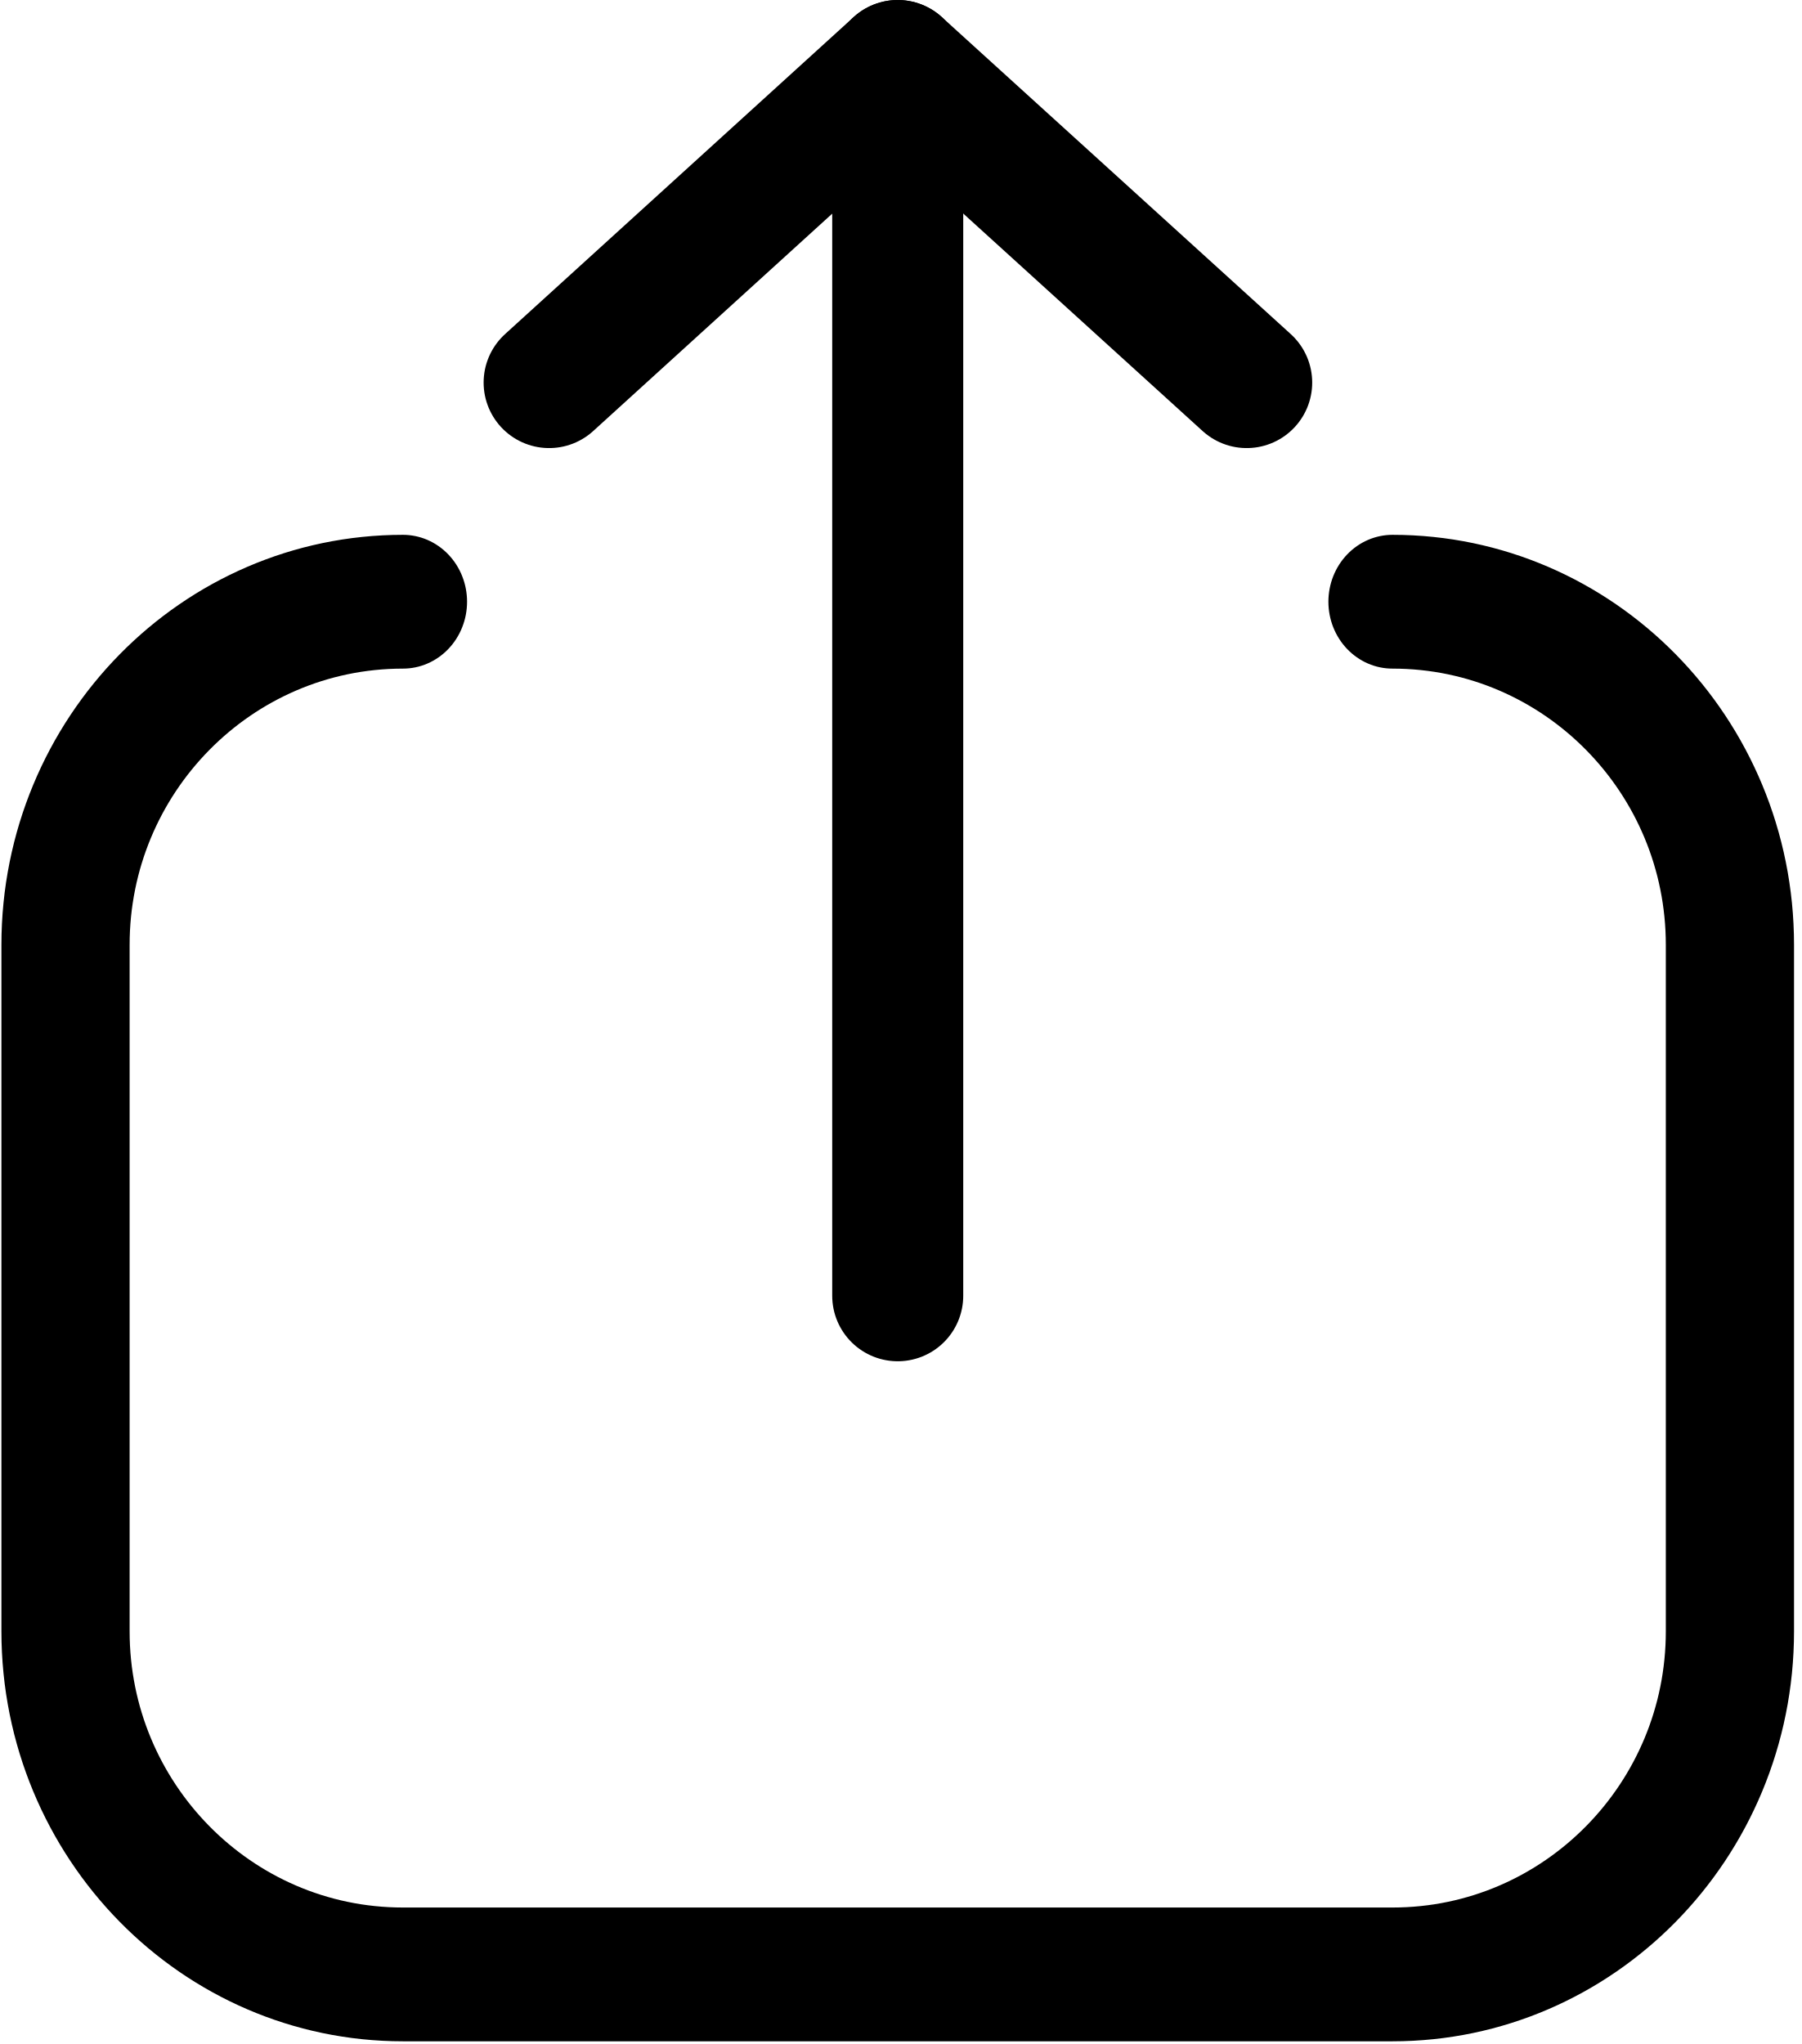
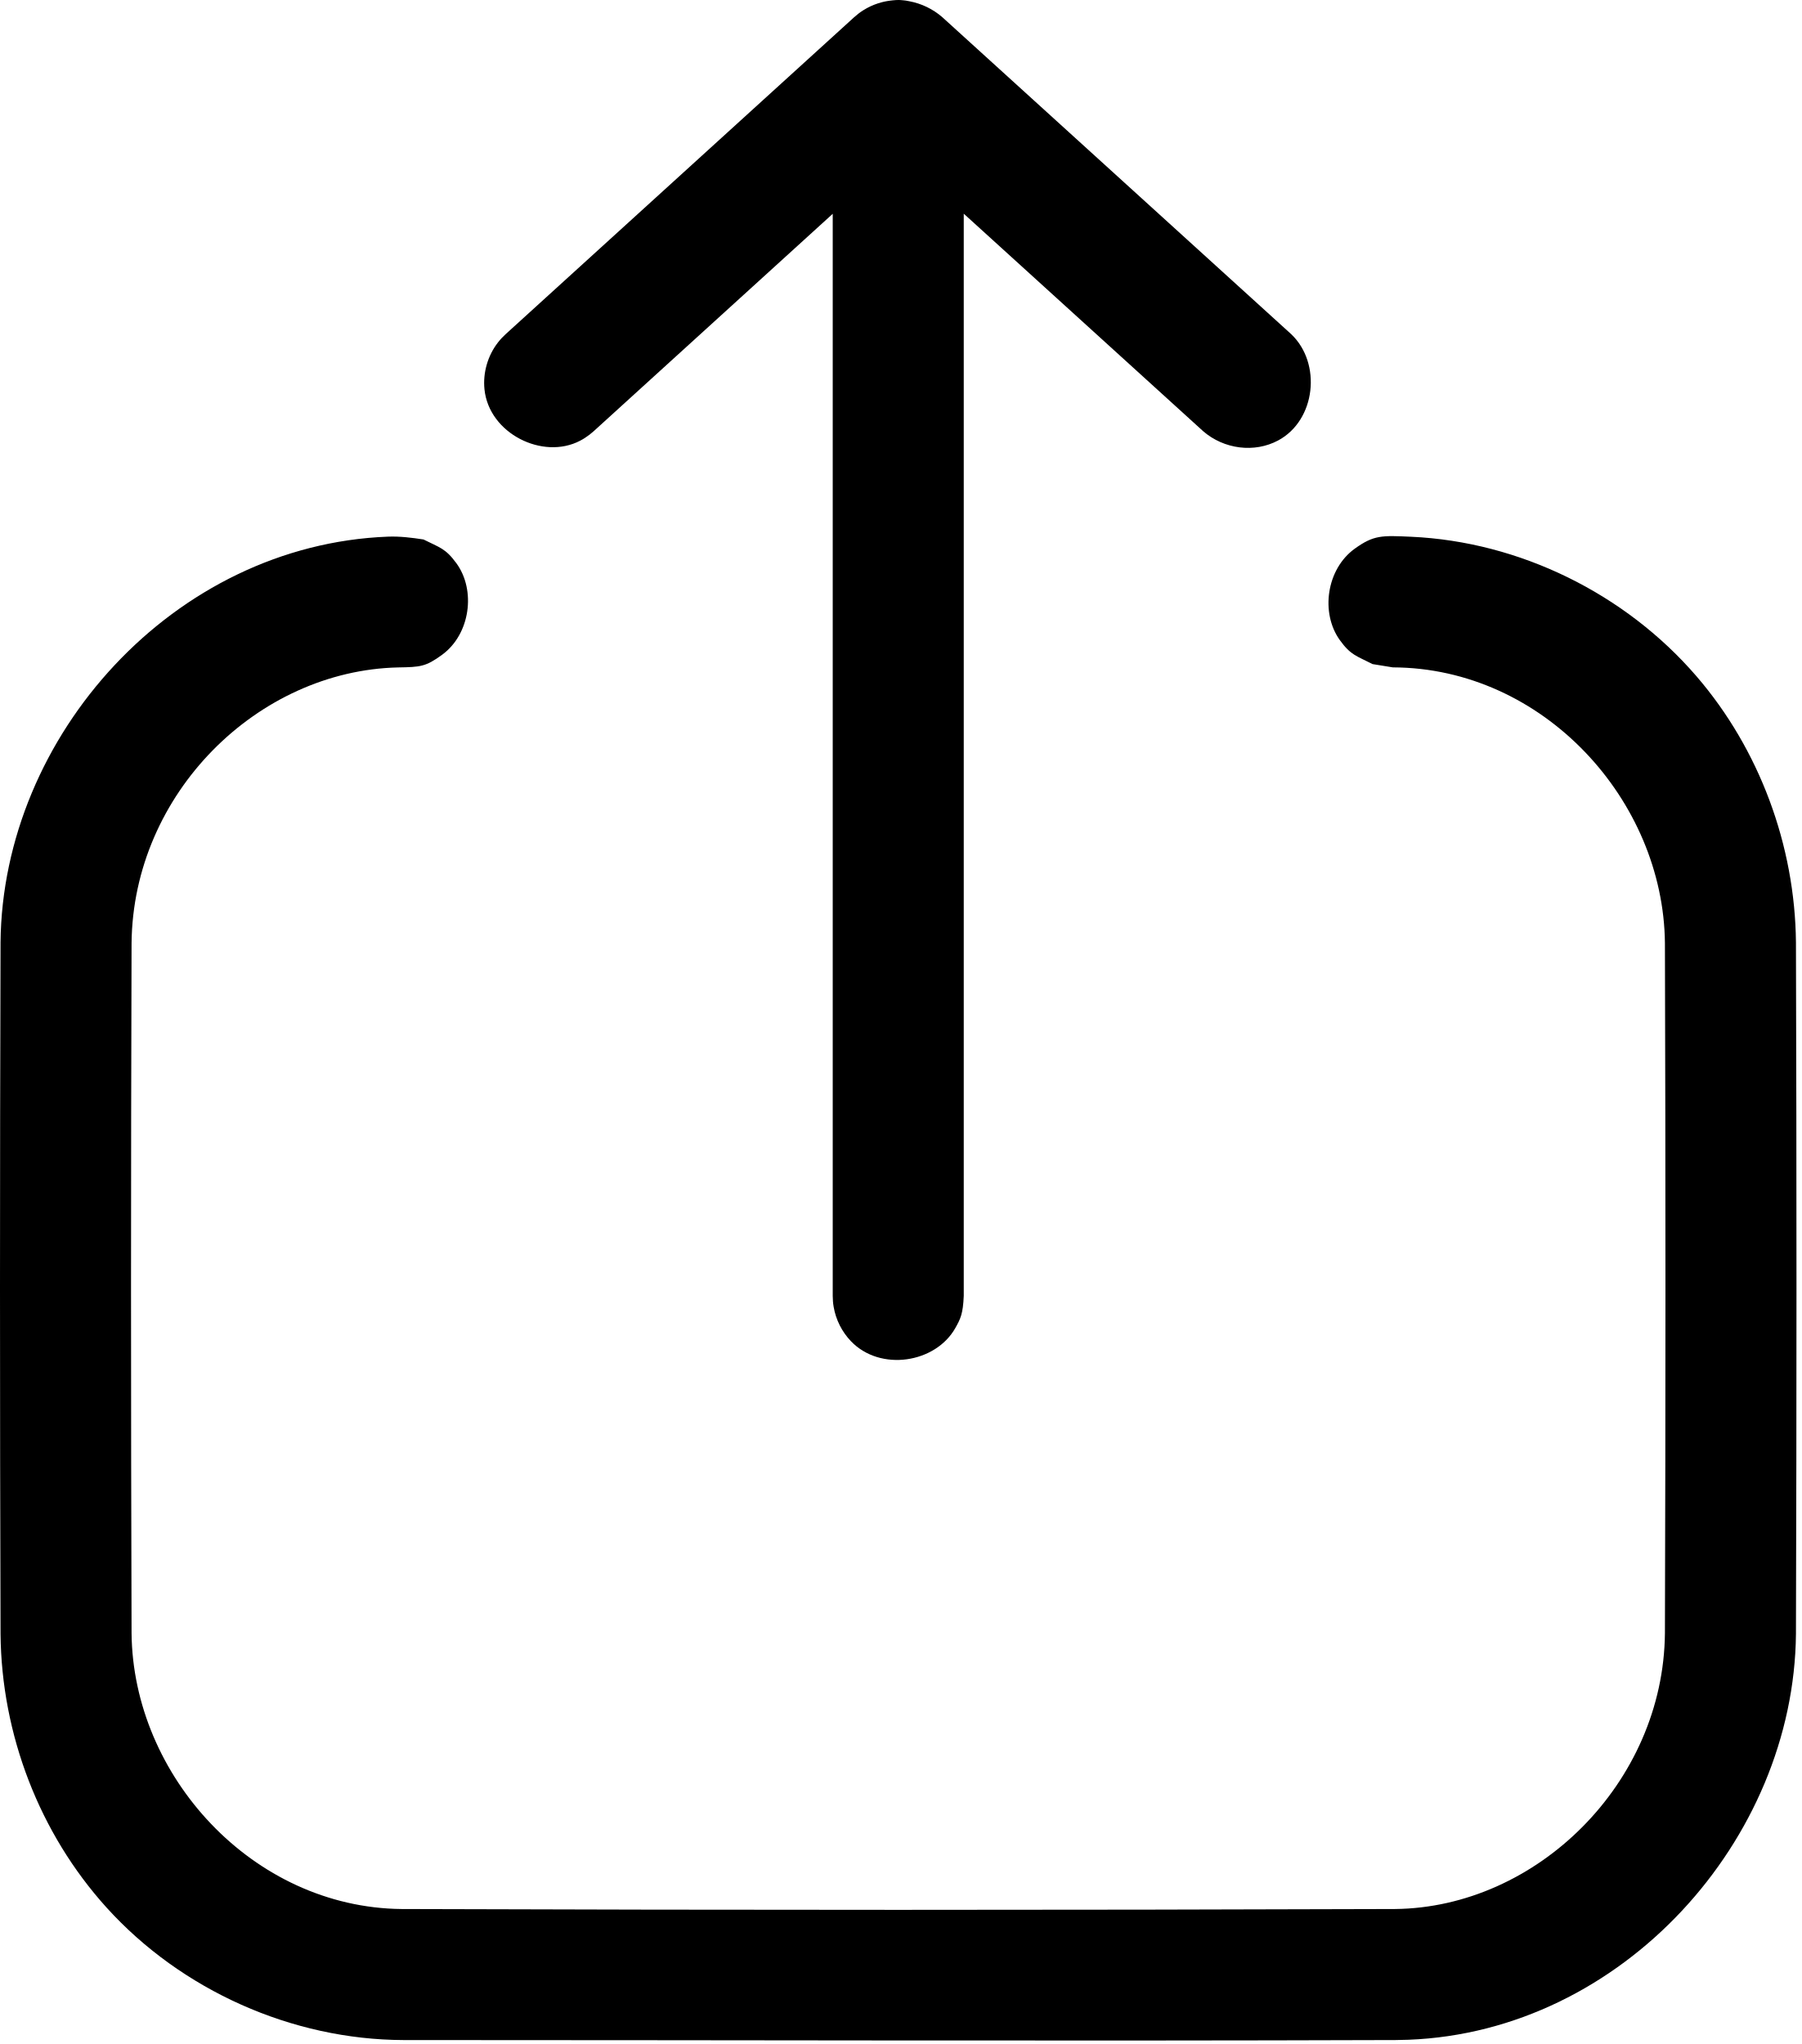
- <svg xmlns="http://www.w3.org/2000/svg" width="100%" height="100%" viewBox="0 0 275 312" version="1.1" xml:space="preserve" style="fill-rule:evenodd;clip-rule:evenodd;stroke-linecap:round;stroke-linejoin:round;stroke-miterlimit:1.5;">
-   <g transform="matrix(1,0,0,1,-145.608,-390)">
-     <g transform="matrix(1.12357,0,0,1.12357,-8.41088,-33.7493)">
-       <g transform="matrix(0.832583,0,0,0.868823,29.3407,62.8755)">
-         <path d="M195.154,455.808C164.766,455.808 140.094,479.852 140.094,509.469L140.094,616.79C140.094,646.406 164.766,670.45 195.154,670.45L356.619,670.45C387.007,670.45 411.678,646.406 411.678,616.79L411.678,509.469C411.678,479.852 387.007,455.808 356.619,455.808" style="fill:none;stroke:black;stroke-width:20.92px;" />
-       </g>
-       <path id="a" d="M259.039,553.179L259.039,386.047L211.681,429.119" style="fill:none;stroke:black;stroke-width:17.8px;" />
-       <path d="M306.447,429.119L259.039,386.047" style="fill:none;stroke:black;stroke-width:17.8px;" />
+ <svg xmlns="http://www.w3.org/2000/svg" width="100%" height="100%" viewBox="0 0 275 312" version="1.1" xml:space="preserve" style="fill-rule:evenodd;clip-rule:evenodd;stroke-linejoin:round;stroke-miterlimit:2;">
+   <g transform="matrix(1,0,0,1,-145.527,-389.977)">
+     <g>
+       <path d="M210.174,472.325C212.614,473.559 213.509,473.65 215.185,475.942C218.207,480.073 217.312,486.776 213.018,489.917C210.521,491.743 209.709,491.799 206.31,491.854C184.859,492.338 165.823,511.092 165.609,533.952C165.5,569.057 165.5,604.163 165.609,639.269C165.812,661.015 184.066,681.156 206.845,681.374C257.372,681.541 307.9,681.541 358.427,681.374C380.109,681.167 399.449,662.126 399.663,639.269C399.771,604.163 399.771,569.057 399.663,533.952C399.458,512.127 381.115,491.919 358.126,491.846L355.038,491.346C352.606,490.097 351.711,490 350.05,487.698C347.054,483.547 347.992,476.85 352.307,473.737C355.228,471.629 356.449,471.706 360.93,471.908C377.487,472.656 393.605,480.589 404.469,493.189C414.101,504.361 419.524,519.04 419.663,533.827C419.771,569.016 419.771,604.205 419.663,639.393C419.368,670.791 393.202,700.064 360.535,701.329C359.876,701.355 359.216,701.367 358.556,701.374C308.07,701.54 257.584,701.375 207.097,701.375C190.11,701.319 173.226,693.792 161.788,681.146C151.551,669.829 145.753,654.749 145.609,639.393C145.5,604.205 145.5,569.016 145.609,533.827C145.904,502.264 172.064,473.156 204.738,471.892C206.567,471.821 208.375,472.046 210.174,472.325ZM281.266,390.094C282.87,389.871 283.275,390.029 283.804,390.068C283.979,390.097 284.152,390.129 284.324,390.166C286.176,390.513 287.917,391.346 289.361,392.599L342.627,440.993C347.287,445.424 346.389,454.121 340.624,457.209C337.016,459.142 332.361,458.558 329.178,455.796L292.636,422.596L292.636,587.784C292.519,590.552 292.125,591.303 291.366,592.661C288.354,598.053 279.902,599.383 275.417,594.703C274.042,593.269 273.116,591.431 272.78,589.474C272.652,588.729 272.668,588.537 272.636,587.784L272.636,422.612L236.155,455.792L235.503,456.336C234.886,456.768 234.743,456.898 234.074,457.249C228.384,460.235 220.162,456.146 219.478,449.405C219.22,446.87 219.975,444.25 221.545,442.24C222.01,441.644 222.163,441.526 222.698,440.996L275.908,392.602C276.491,392.116 276.623,391.974 277.265,391.565C277.426,391.462 277.59,391.364 277.757,391.272L277.779,391.259L277.818,391.238L277.841,391.225L277.86,391.215L277.914,391.185C278.596,390.82 279.319,390.535 280.066,390.336L280.068,390.336L280.072,390.335L280.135,390.318L280.189,390.305L280.197,390.302L280.205,390.3L280.246,390.29L280.315,390.273L280.327,390.271L280.333,390.269L280.356,390.264L280.456,390.241L280.457,390.241L280.458,390.24C280.5,390.231 280.543,390.222 280.586,390.213L280.588,390.212L280.599,390.21L280.69,390.191L280.708,390.188L280.719,390.186L280.747,390.18L280.802,390.17L280.83,390.165L280.85,390.161L280.876,390.156L280.914,390.15L280.954,390.143L280.982,390.138L281.001,390.135L281.026,390.131L281.083,390.122L281.114,390.117L281.125,390.115L281.139,390.113L281.234,390.099L281.246,390.097L281.248,390.097L281.251,390.096L281.266,390.094Z" />
    </g>
  </g>
</svg>
